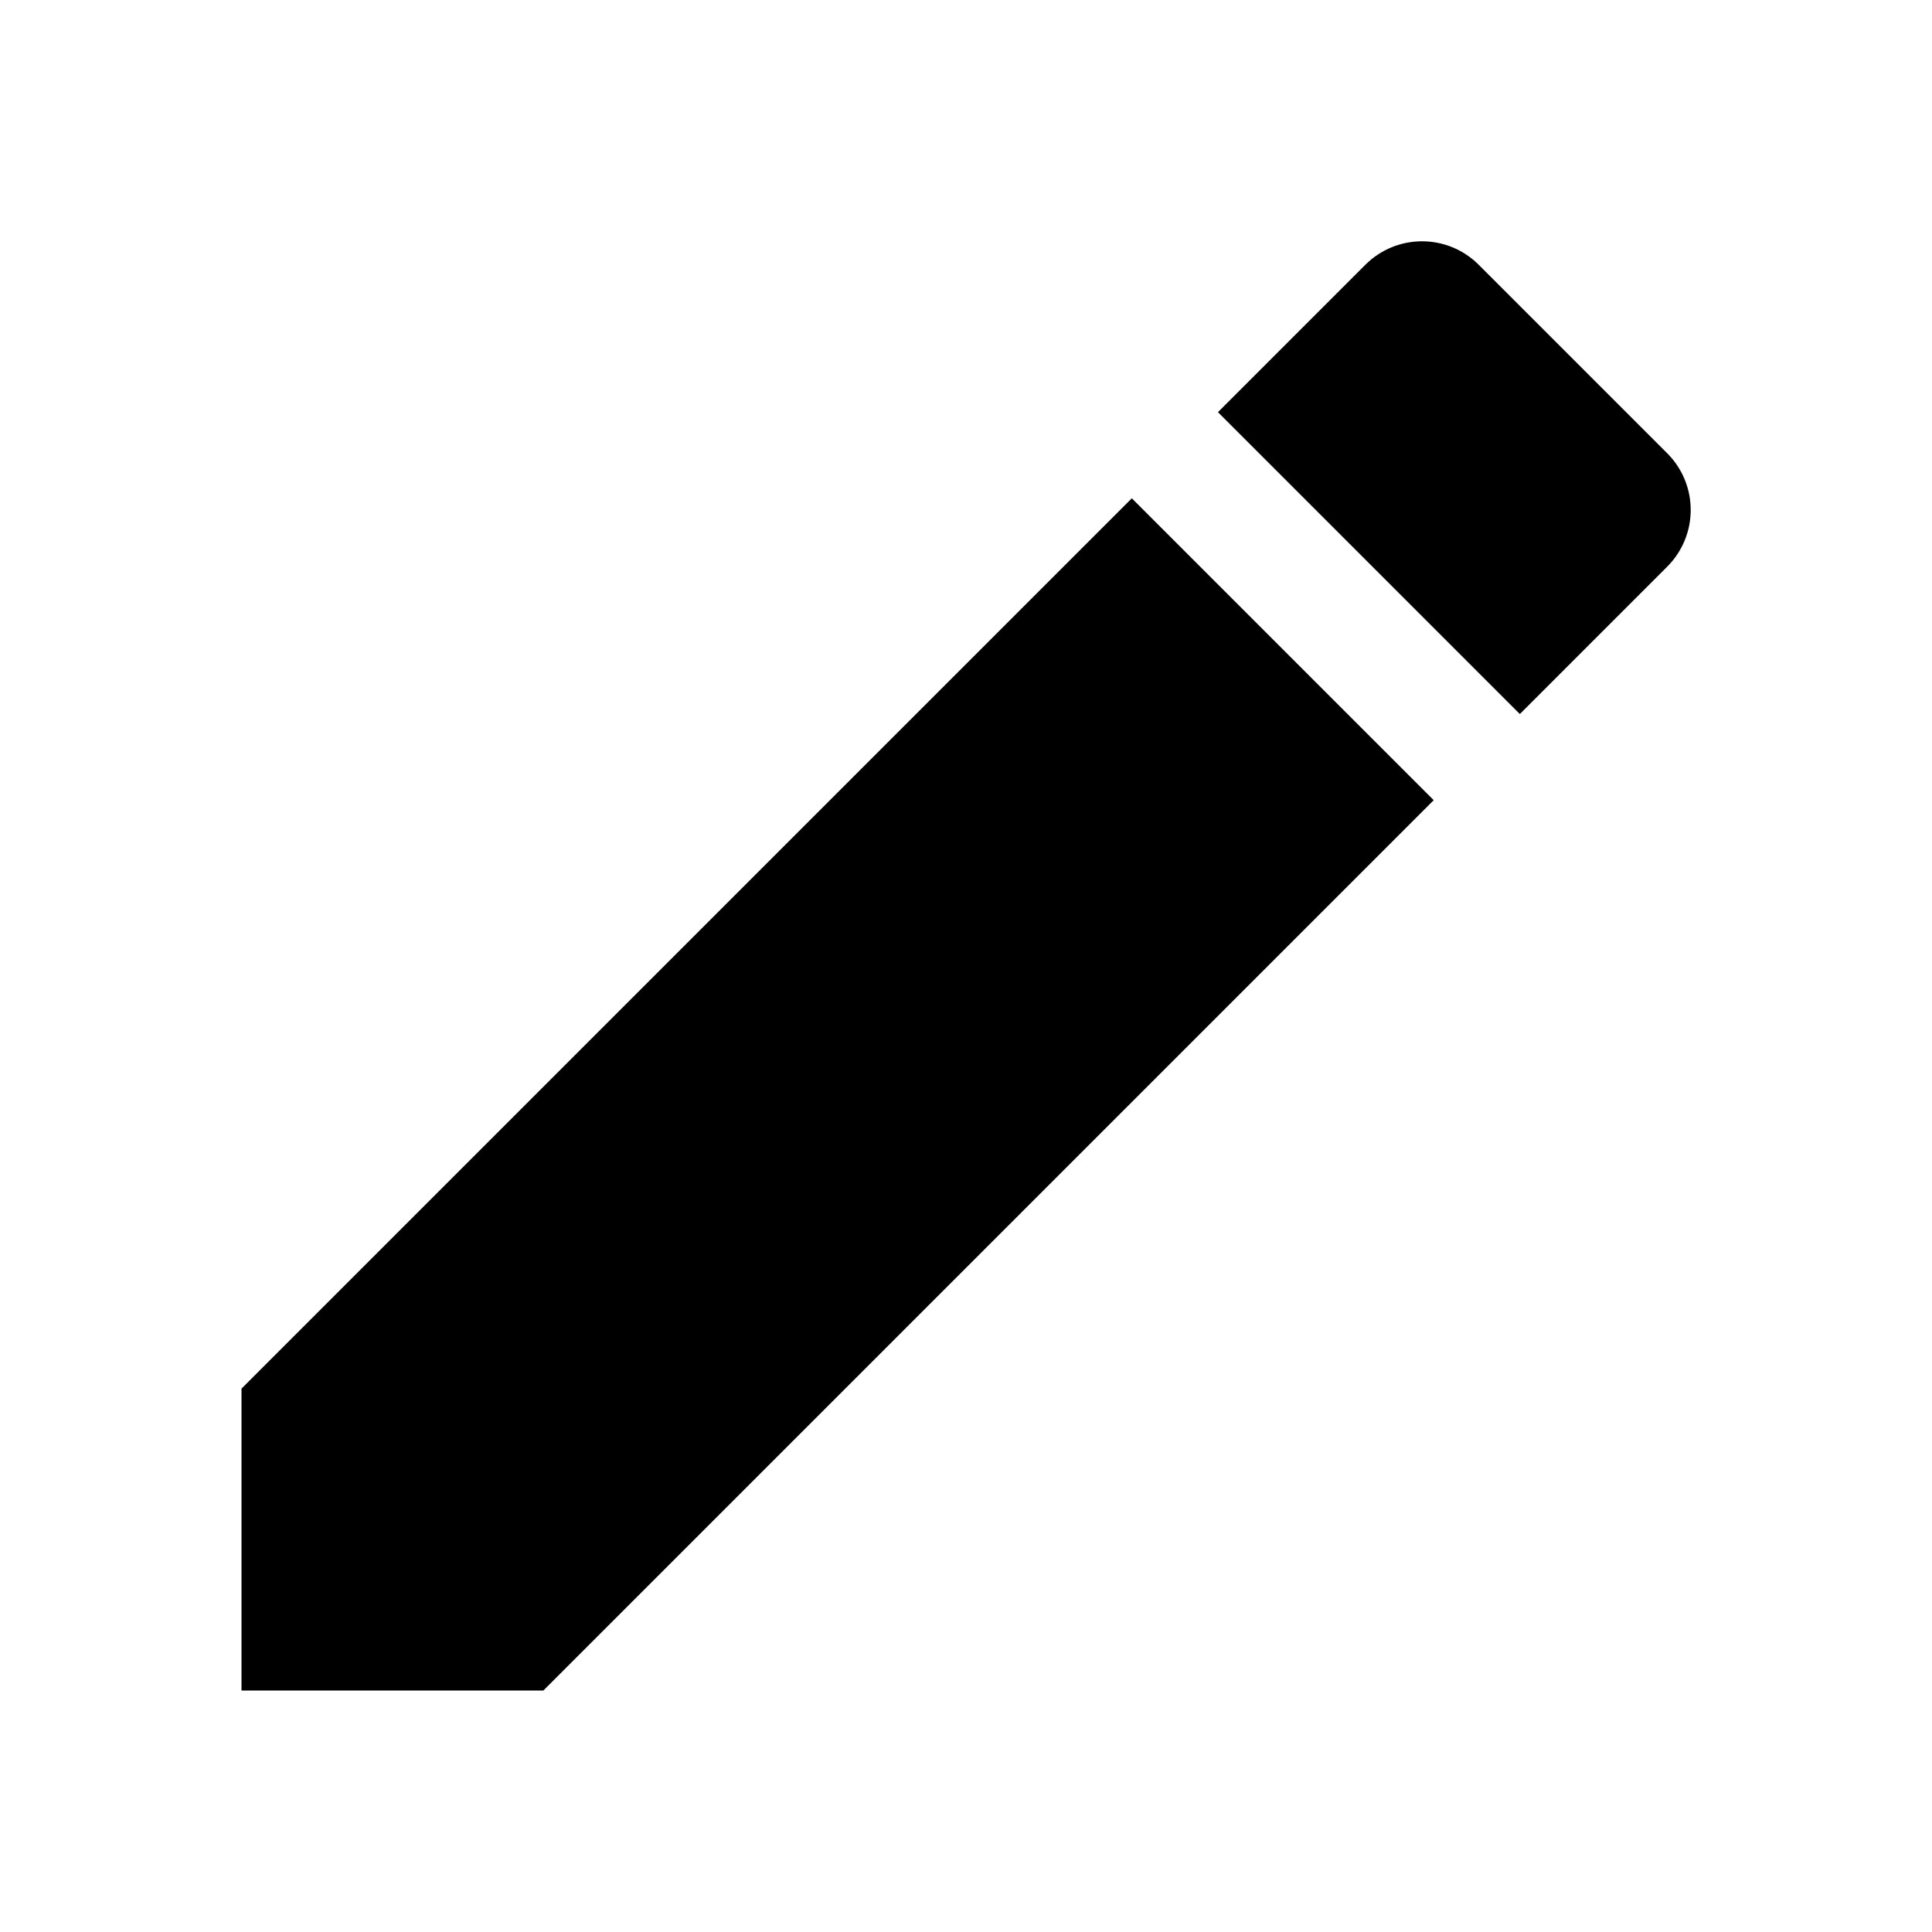
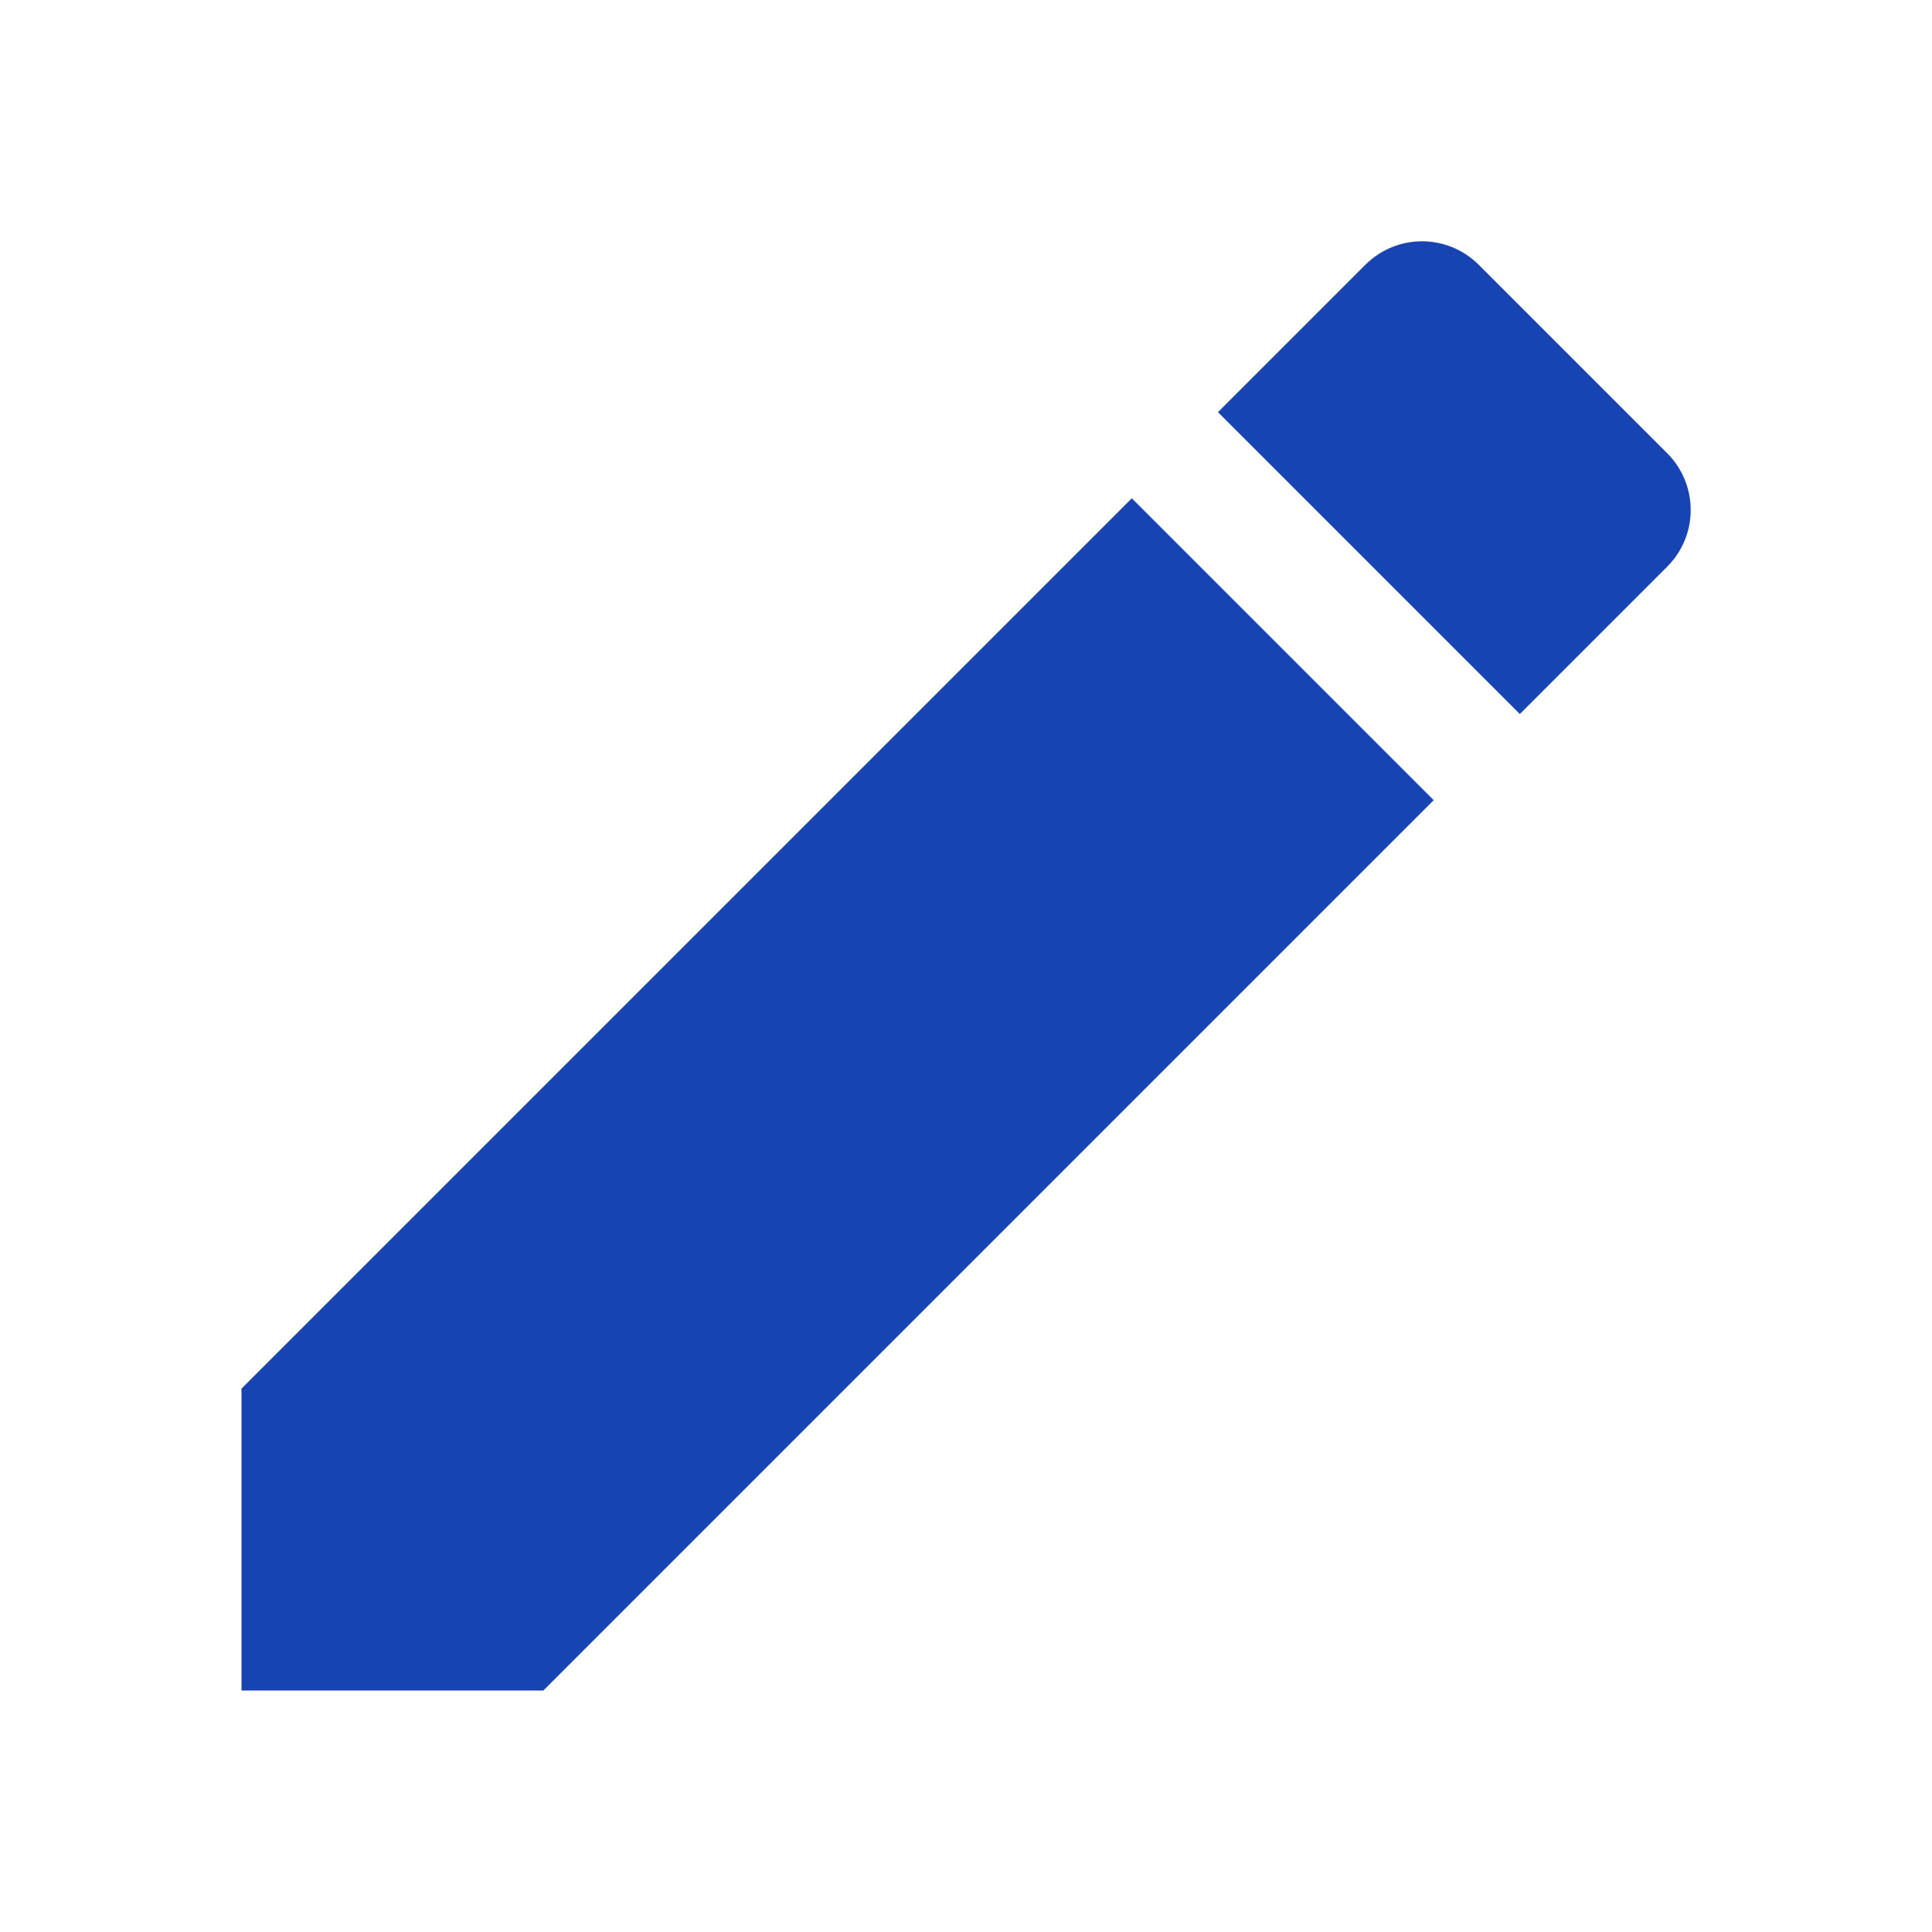
<svg xmlns="http://www.w3.org/2000/svg" width="24" height="24" viewBox="0 0 24 24">
-   <path d="M3 17.25V21h3.75L17.81 9.94l-3.75-3.75L3 17.25zM20.71 7.04c.39-.39.39-1.02 0-1.41l-2.34-2.34c-.39-.39-1.02-.39-1.41 0l-1.83 1.83 3.75 3.75 1.83-1.83z" />
+   <path fill="rgb(24, 67, 178)" d="M3 17.25V21h3.75L17.81 9.94l-3.75-3.75L3 17.25zM20.71 7.04c.39-.39.39-1.02 0-1.41l-2.34-2.34c-.39-.39-1.02-.39-1.41 0l-1.83 1.83 3.75 3.75 1.83-1.83z" />
  <path d="M0 0h24v24H0z" fill="none" />
</svg>
